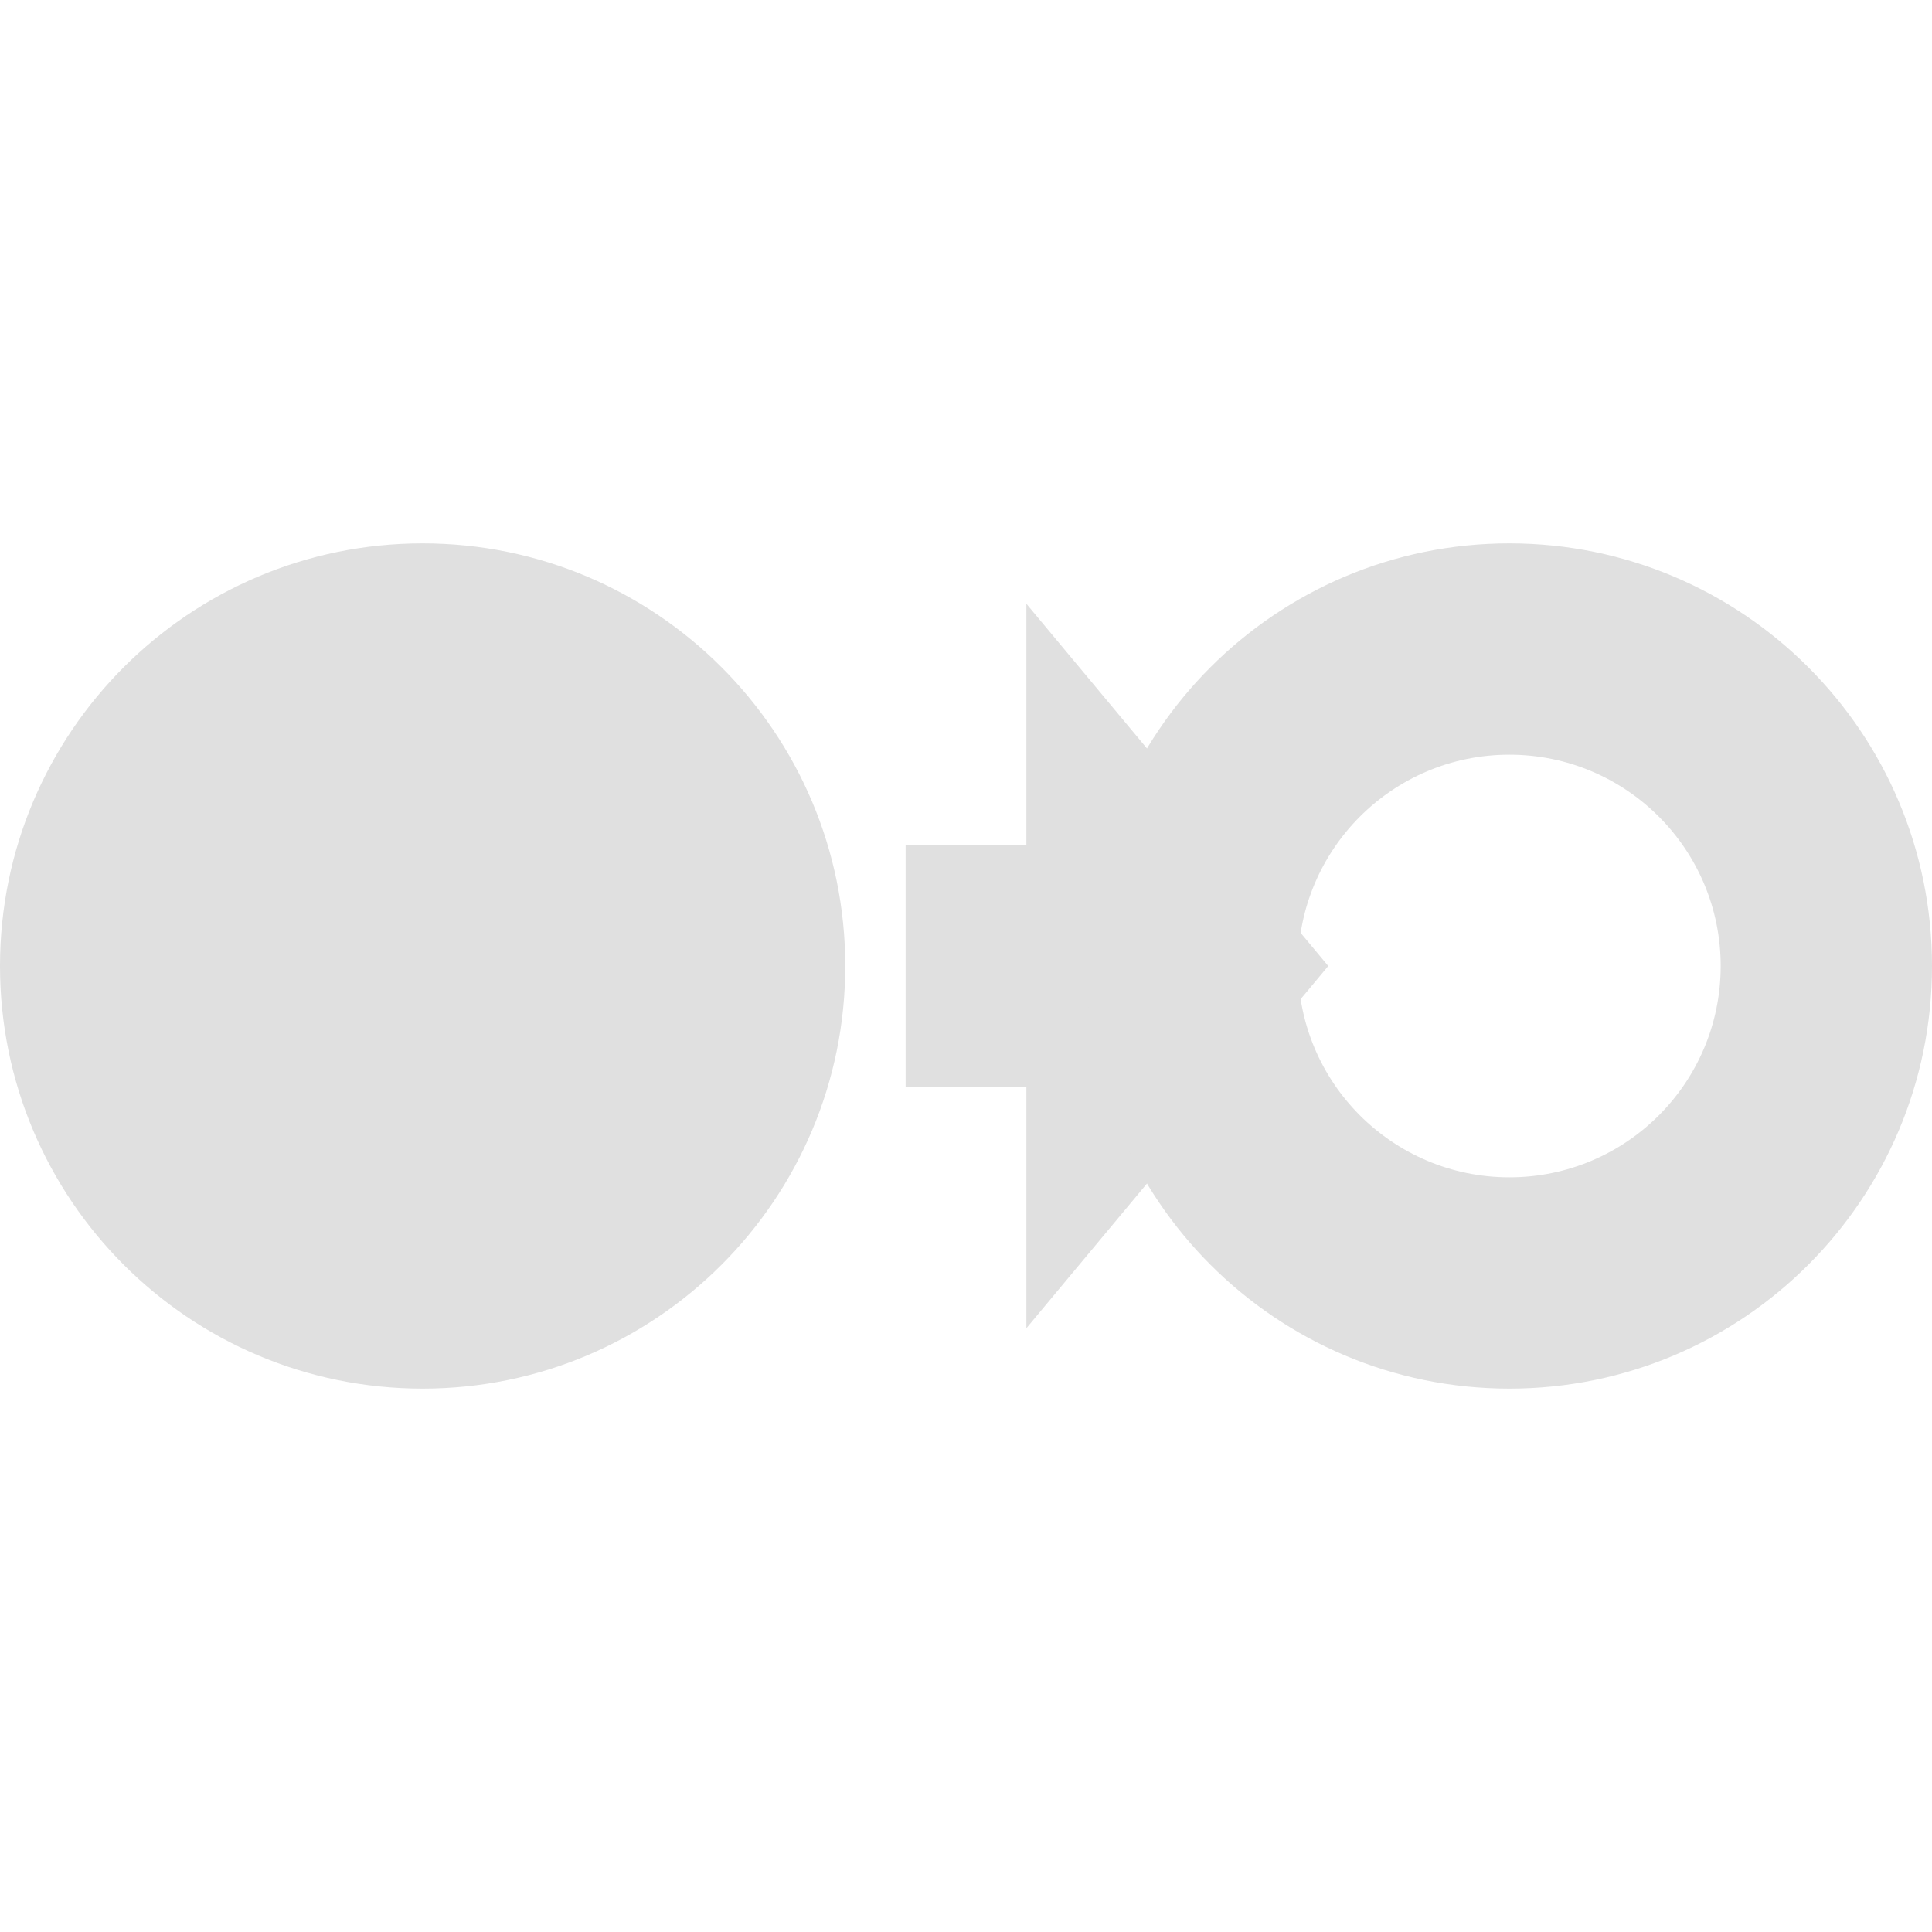
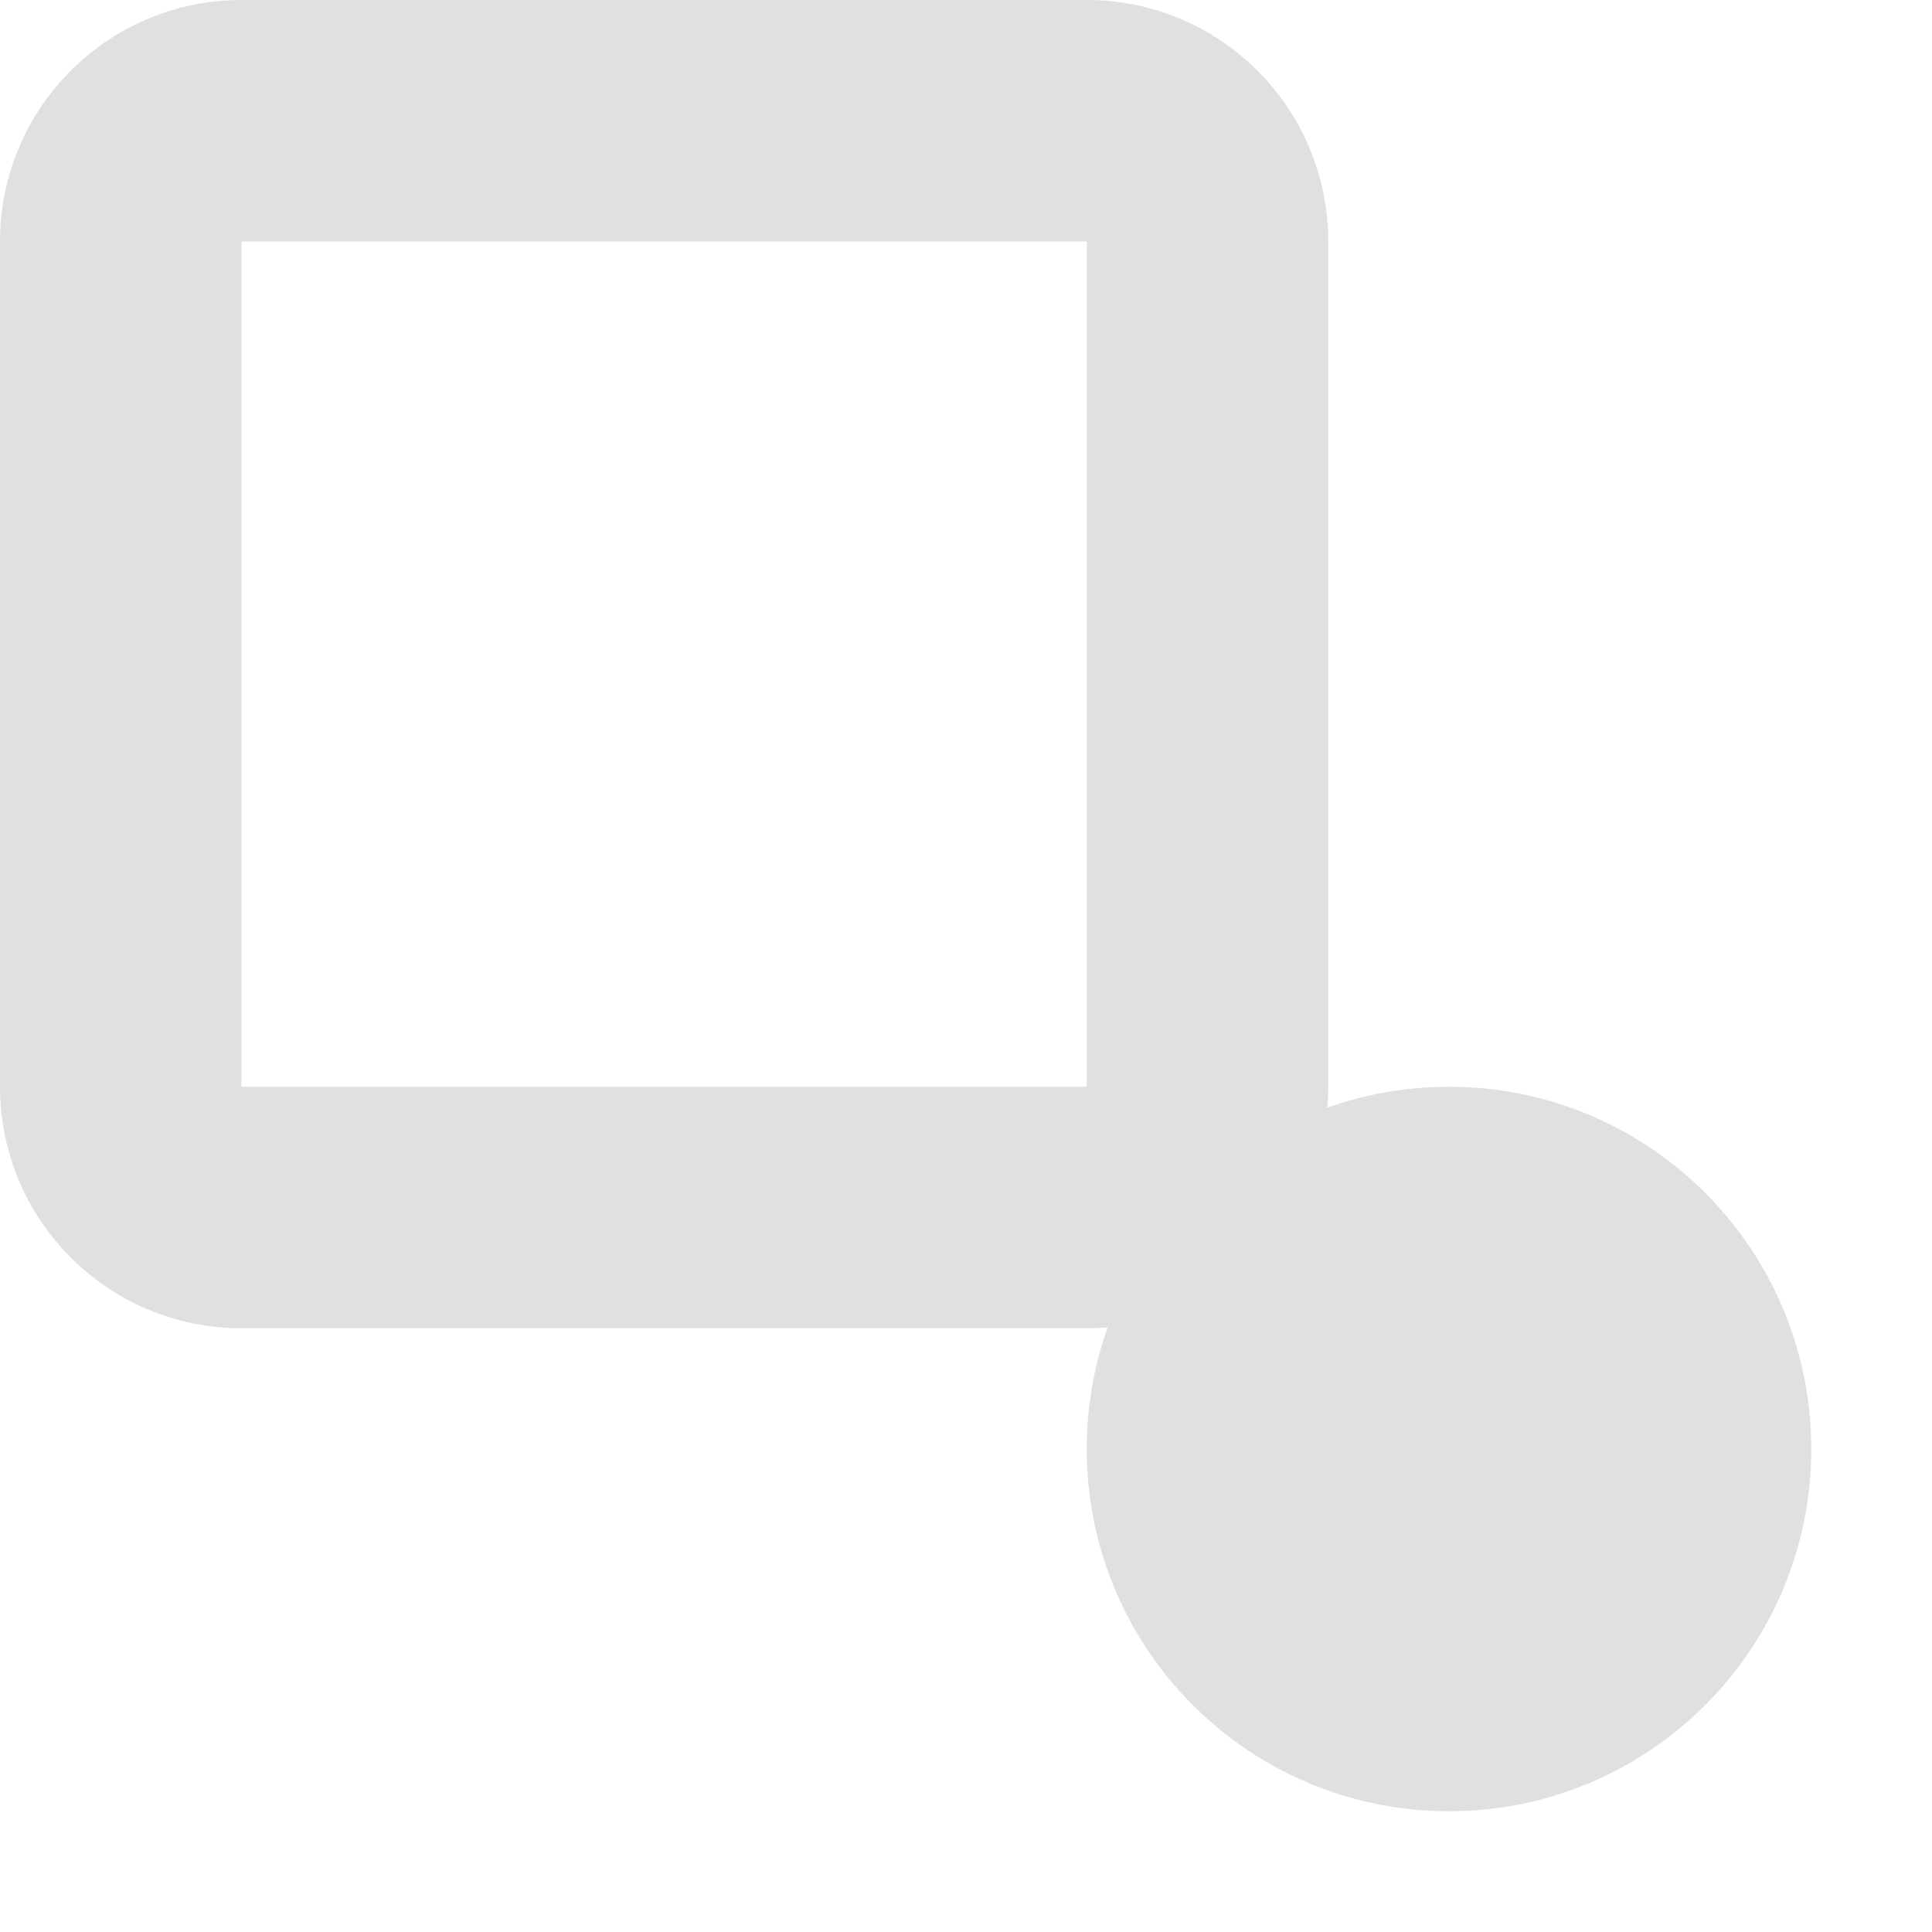
<svg xmlns="http://www.w3.org/2000/svg" width="16" height="16" viewBox="0 0 16 16">
-   <circle cx="3.5" cy="8" r="3.5" fill="#e0e0e0" />
-   <rect x="7.5" y="7" width="2" height="2" fill="#e0e0e0" />
-   <path fill="#e0e0e0" d="M8.5 5L11 8L8.5 11z" />
-   <path fill-rule="evenodd" fill="#e0e0e0" d="M9 8a3.5 3.5 0 1 0 7 0a3.5 3.5 0 1 0 -7 0zM10.75 8a1.75 1.75 0 1 0 3.5 0a1.75 1.75 0 1 0 -3.5 0z" />
+   <path fill-rule="evenodd" fill="#e0e0e0" d="M2 0h7a2 2 0 0 1 2 2v7a2 2 0 0 1 -2 2h-7a2 2 0 0 1 -2 -2v-7a2 2 0 0 1 2 -2zM2 2h7v7h-7z" />
+   <circle cx="12" cy="12" r="3" fill="#e0e0e0" />
</svg>
